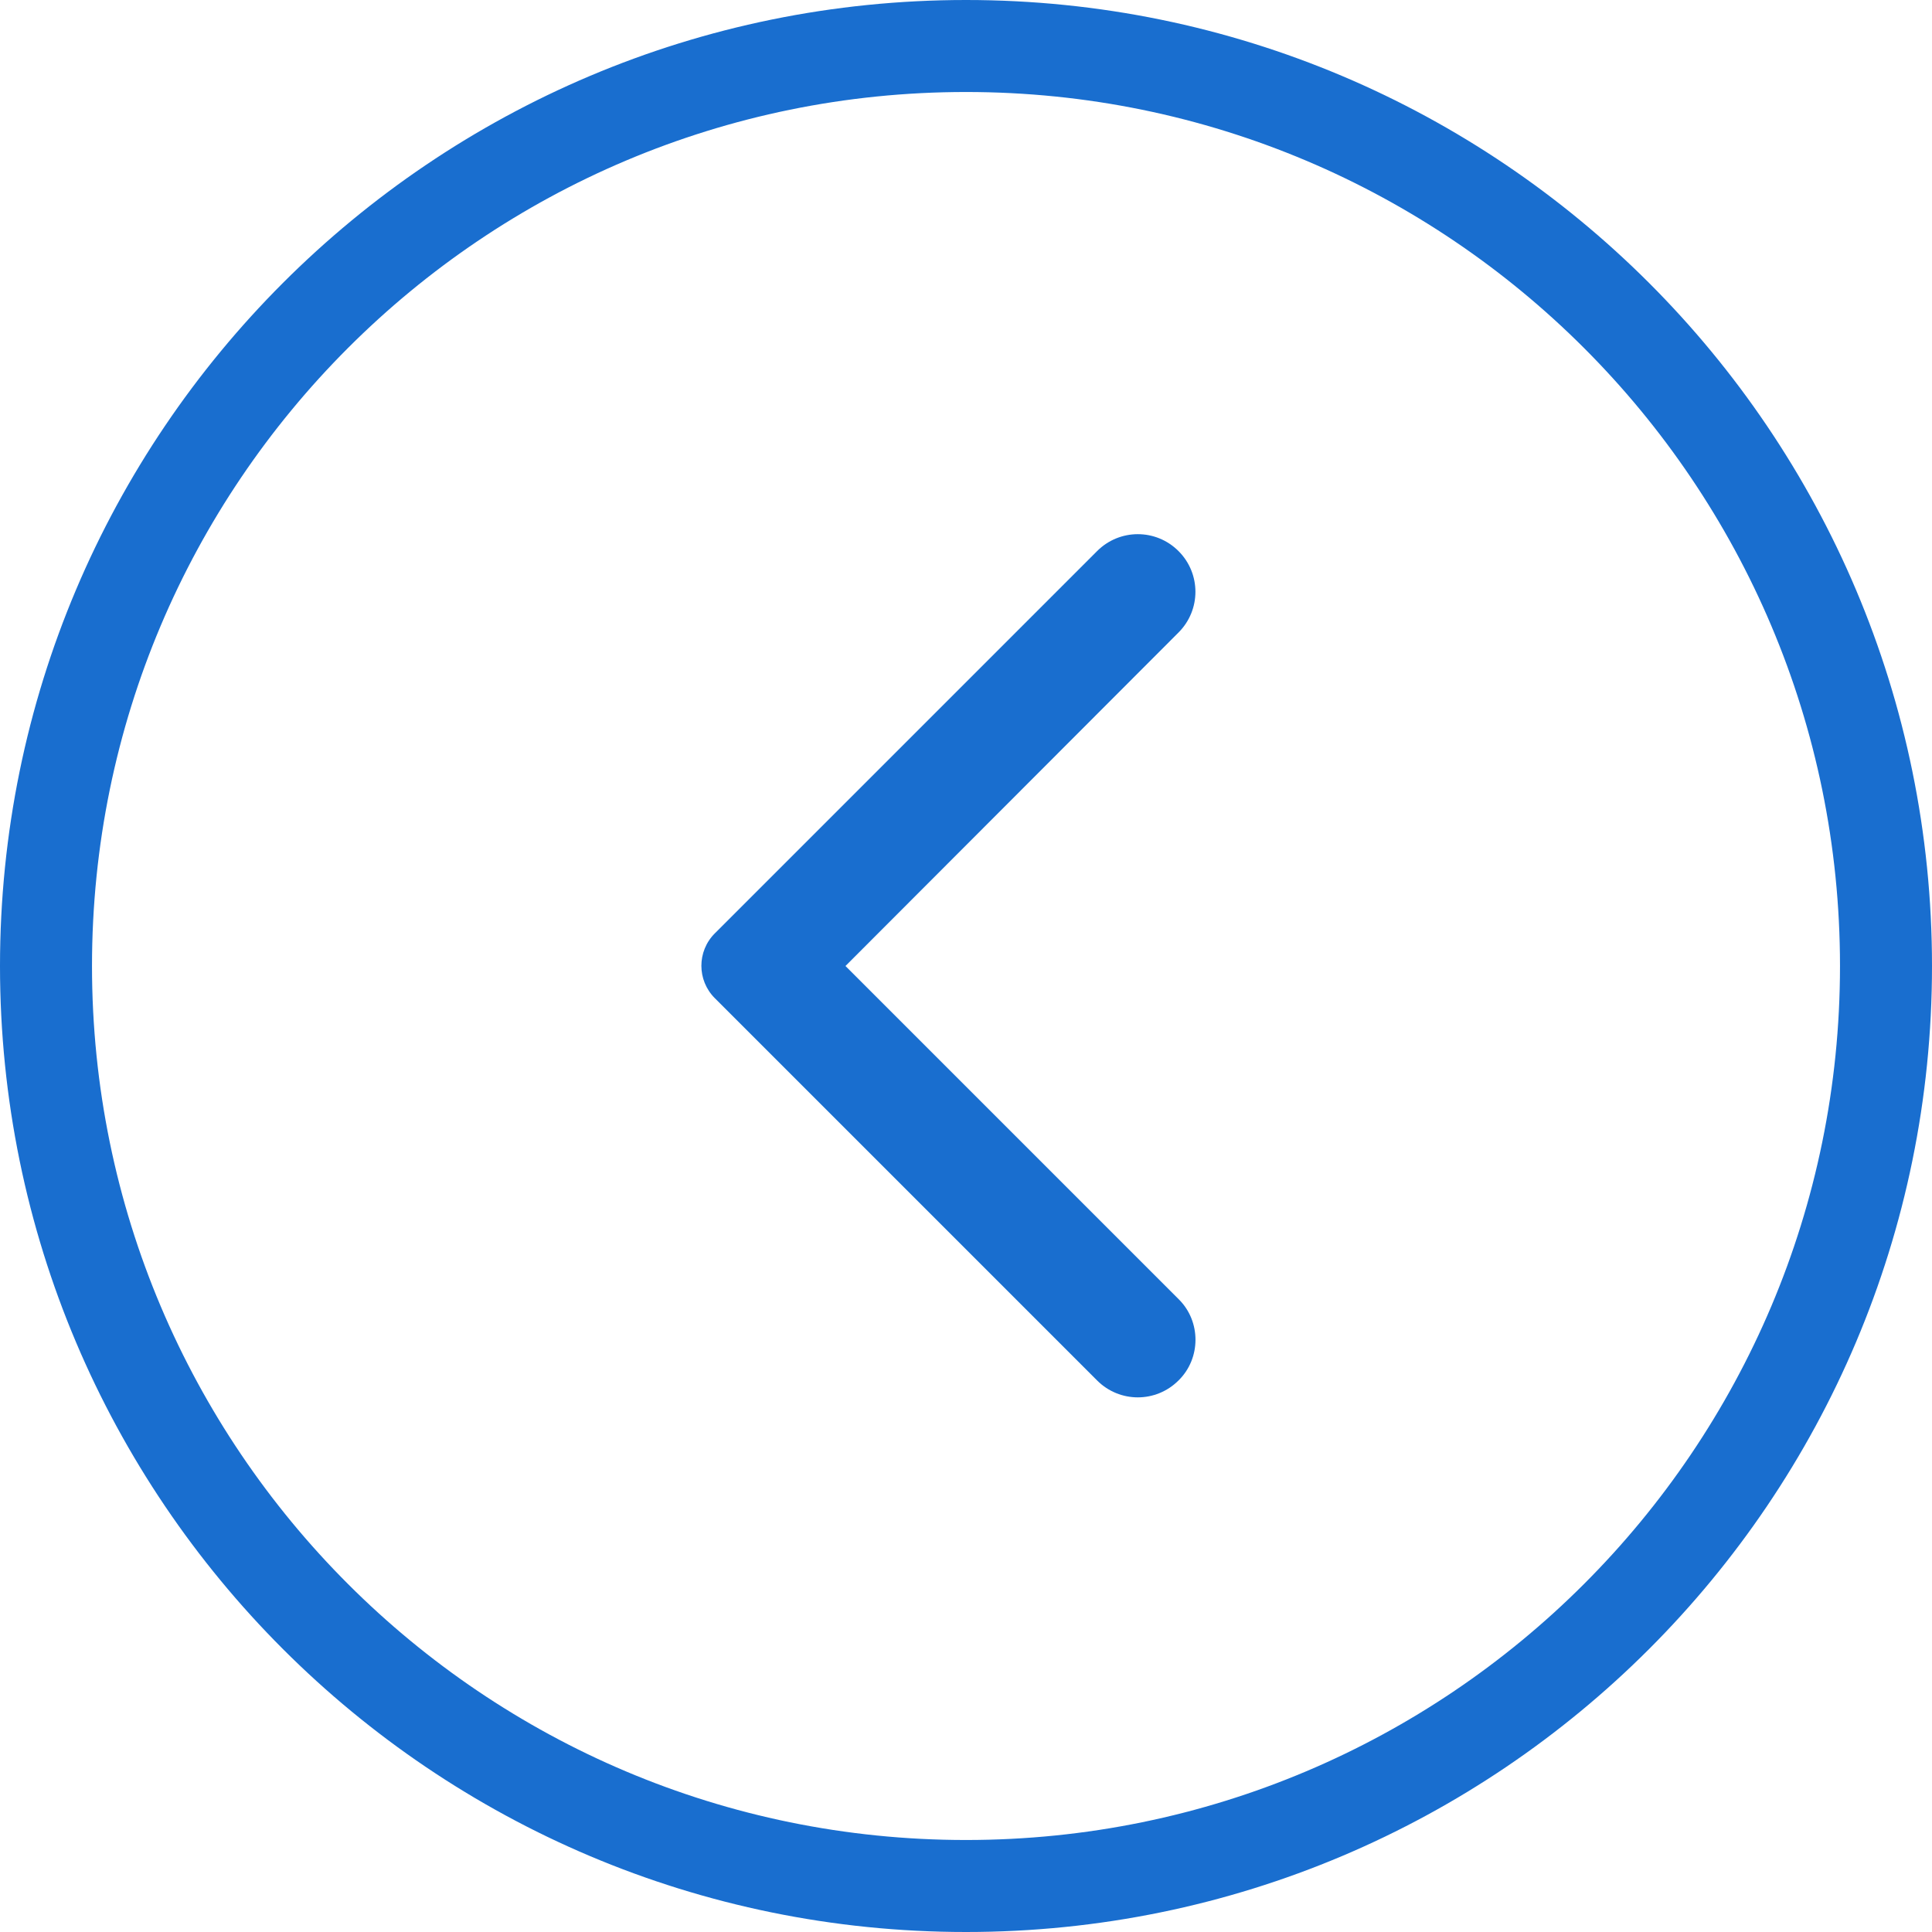
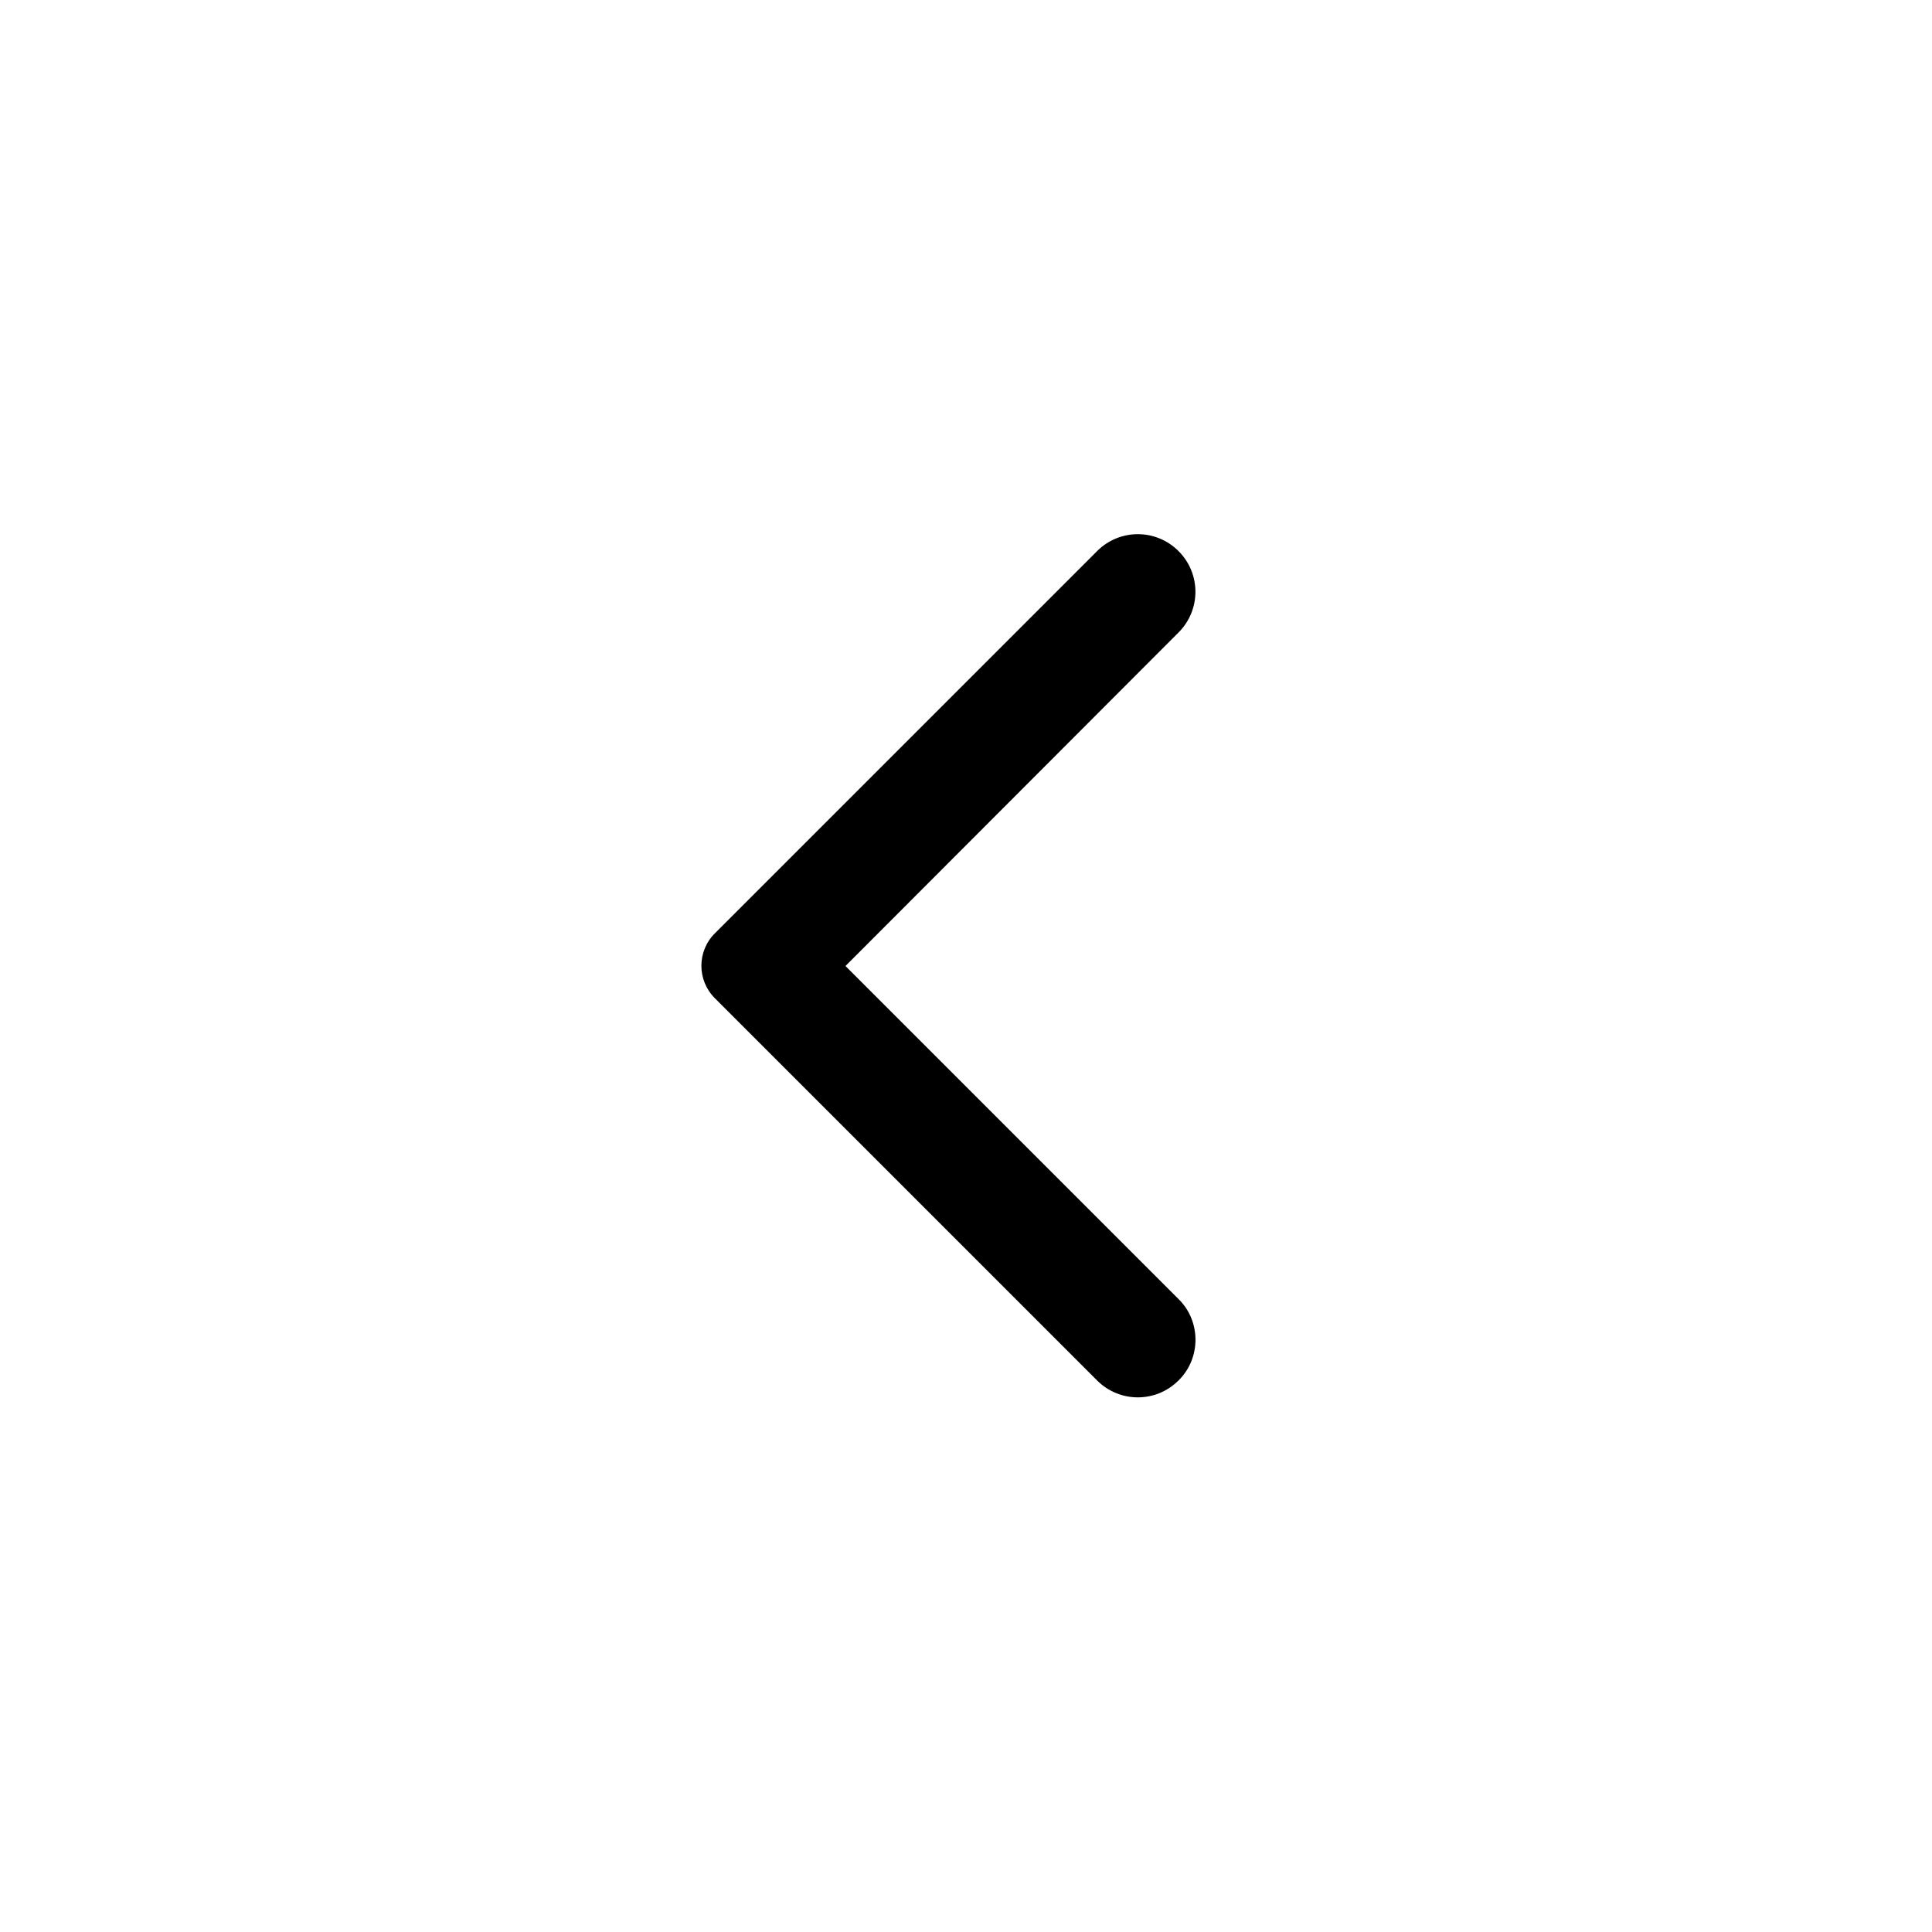
<svg xmlns="http://www.w3.org/2000/svg" width="42px" height="42px" viewBox="0 0 42 42" version="1.1">
-   <g id="Visual-Comps-Workflows" stroke="none" stroke-width="1" fill="none" fill-rule="evenodd">
-     <g id="External_TIN-Details_Tooltip" transform="translate(-287, -103)">
-       <g id="Group" transform="translate(288, 104)">
-         <circle id="Oval" stroke="#196ECF" stroke-width="2" cx="20" cy="20" r="20" />
-         <g id="icon/navigation/back" transform="translate(8, 8)">
-           <g transform="translate(12, 12) scale(-1, 1) translate(-12, -12) " id="Path">
-             <polygon opacity="0.87" points="24 24 0 24 0 0 24 0" />
-             <path d="M7.38,21.01 C7.87,21.5 8.66,21.5 9.15,21.01 L17.46,12.7 C17.85,12.31 17.85,11.68 17.46,11.29 L9.15,2.98 C8.66,2.49 7.87,2.49 7.38,2.98 C6.89,3.47 6.89,4.26 7.38,4.75 L14.62,12 L7.37,19.25 C6.89,19.73 6.89,20.53 7.38,21.01 Z" fill="#196ECF" fill-rule="nonzero" />
+   <g id="Getting-Reimbursed" stroke="none" stroke-width="1" fill="none" fill-rule="evenodd">
+     <g id="NP-Claim-Line-Detail-View-Open-Reasons" transform="translate(-287, -121)">
+       <g id="Section/Page-Title" transform="translate(288, 80)">
+         <g id="Group" transform="translate(0, 42)">
+           <circle id="Oval" cx="20" cy="20" r="20" />
+           <g id="icon/navigation/back" transform="translate(8, 8)">
+             <g transform="translate(12, 12) scale(-1, 1) translate(-12, -12) " id="Path">
+               <polygon opacity="0.87" points="24 24 0 24 0 0 24 0" />
+               <path d="M7.38,21.01 C7.87,21.5 8.66,21.5 9.15,21.01 L17.46,12.7 C17.85,12.31 17.85,11.68 17.46,11.29 L9.15,2.98 C8.66,2.49 7.87,2.49 7.38,2.98 C6.89,3.47 6.89,4.26 7.38,4.75 L14.62,12 L7.37,19.25 C6.89,19.73 6.89,20.53 7.38,21.01 Z" fill="currentColor" fill-rule="nonzero" />
+             </g>
          </g>
        </g>
      </g>
    </g>
  </g>
</svg>
